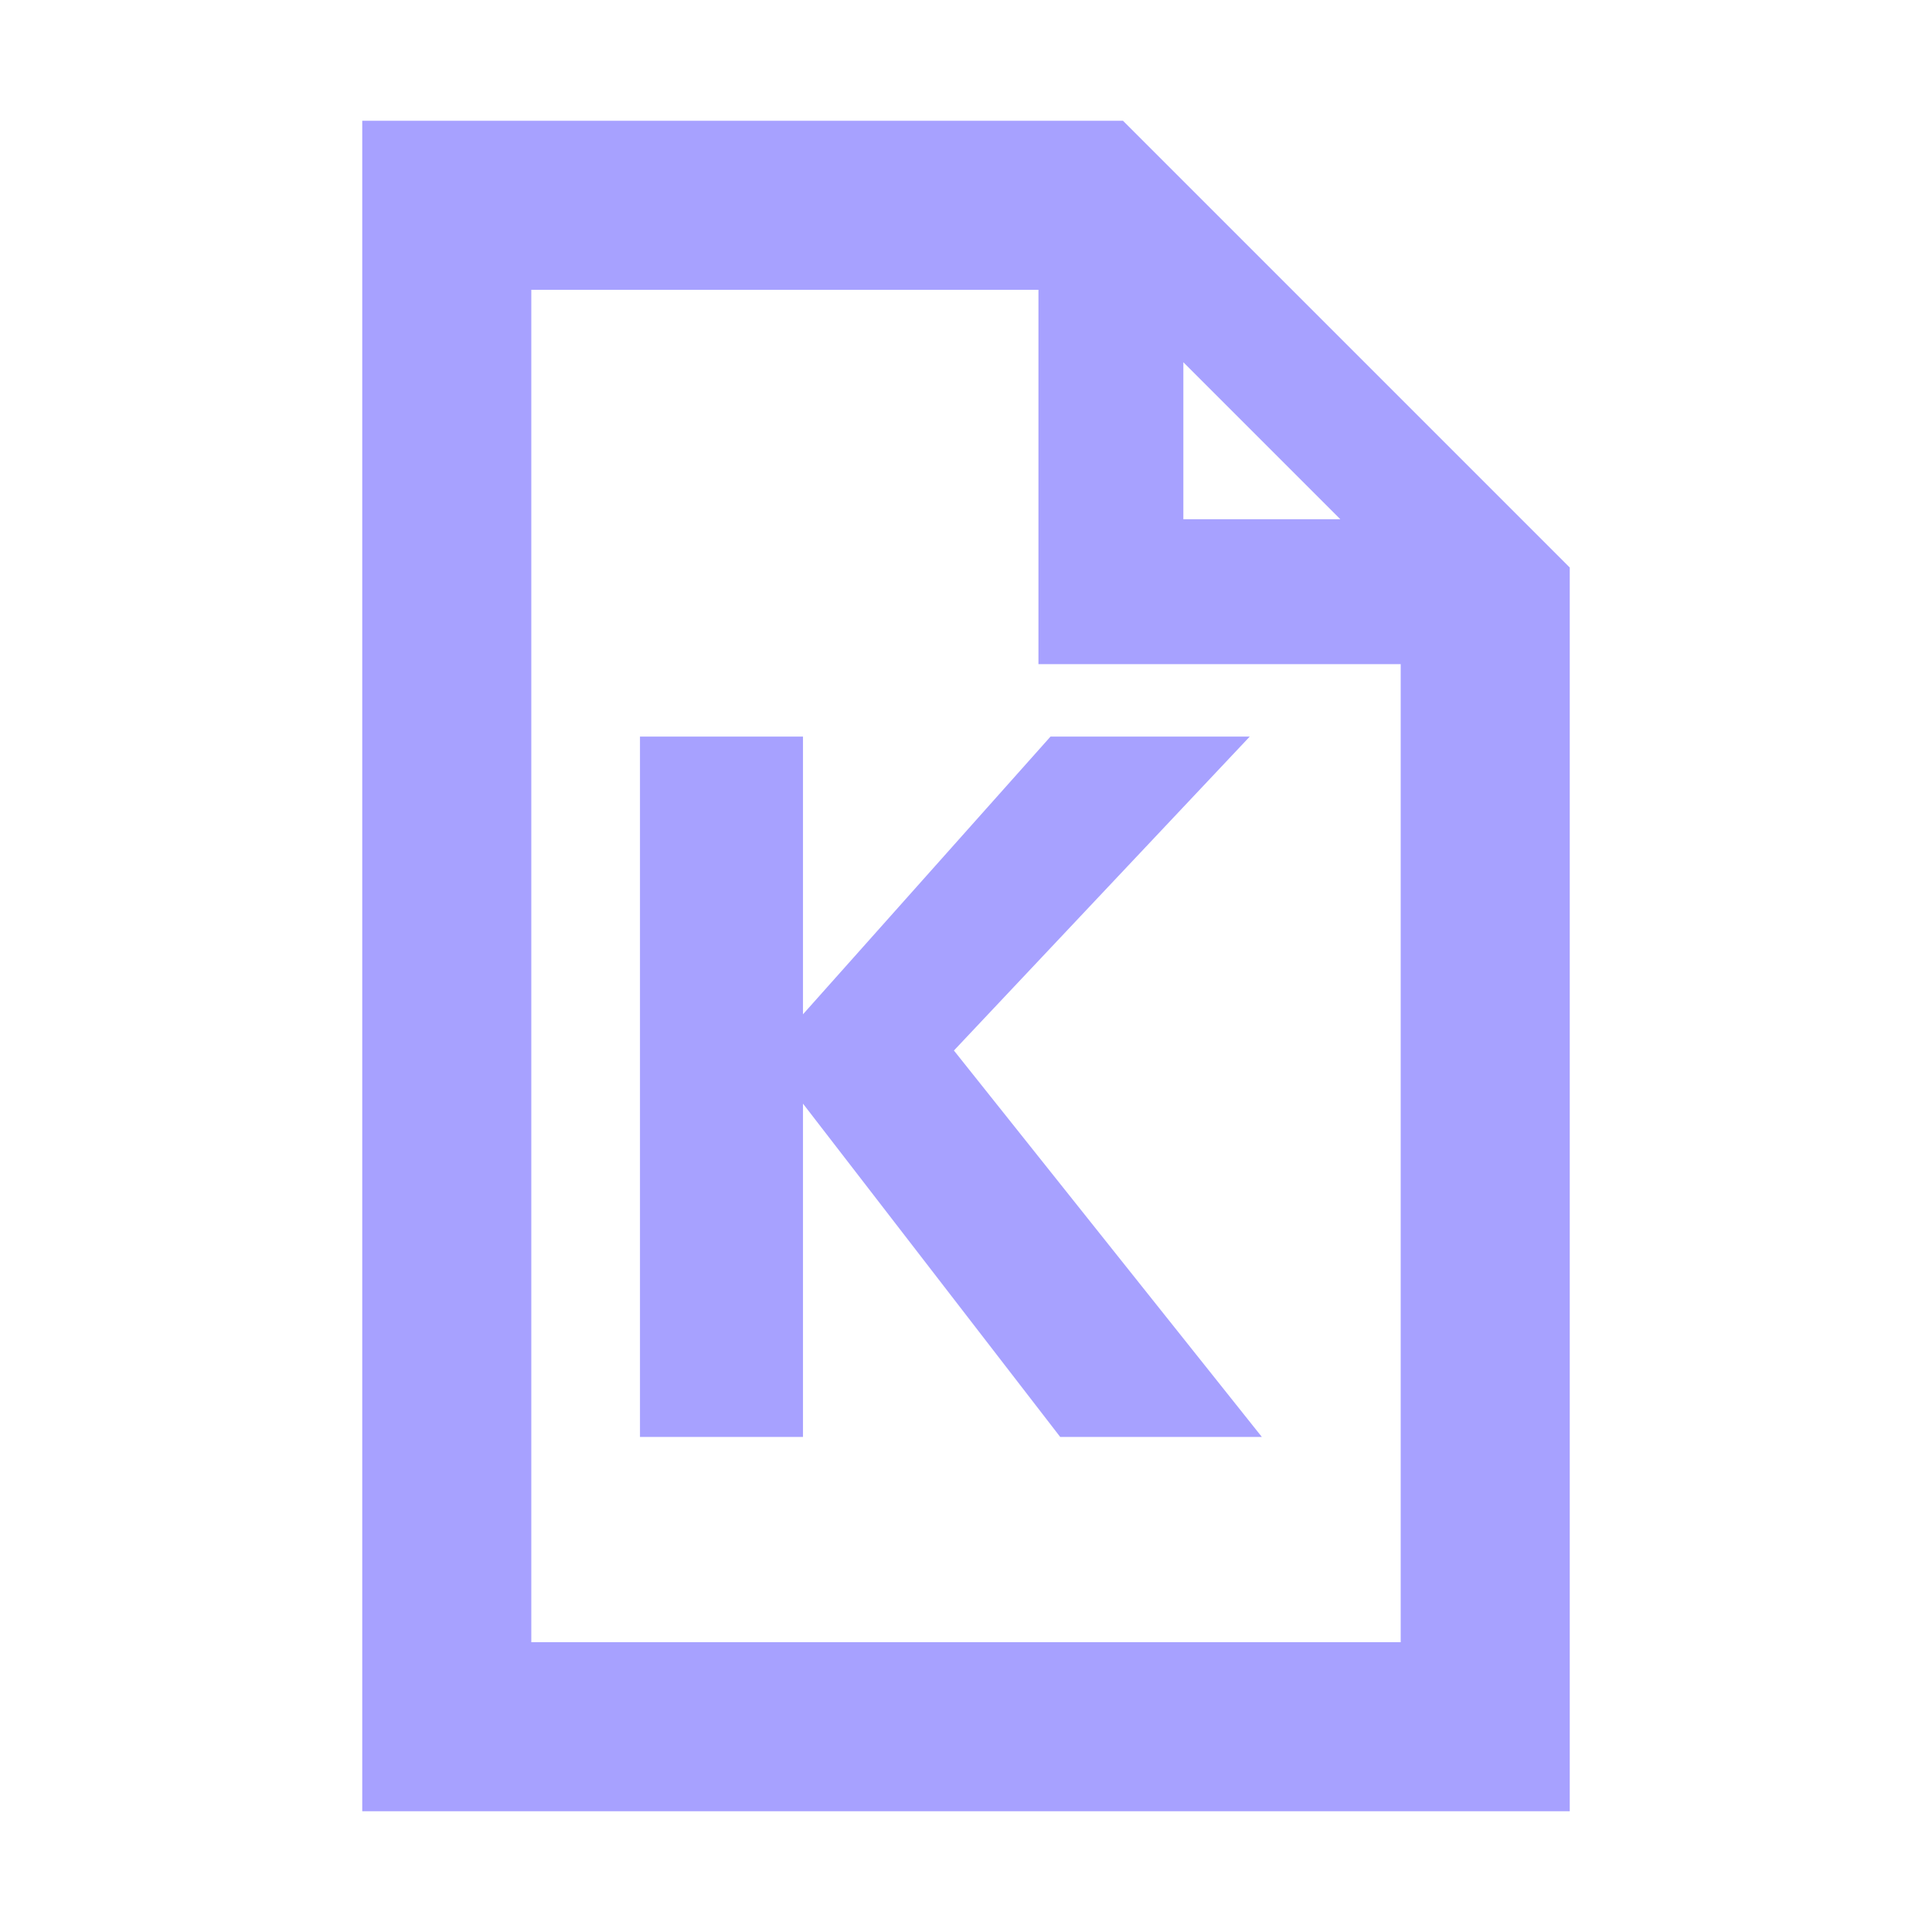
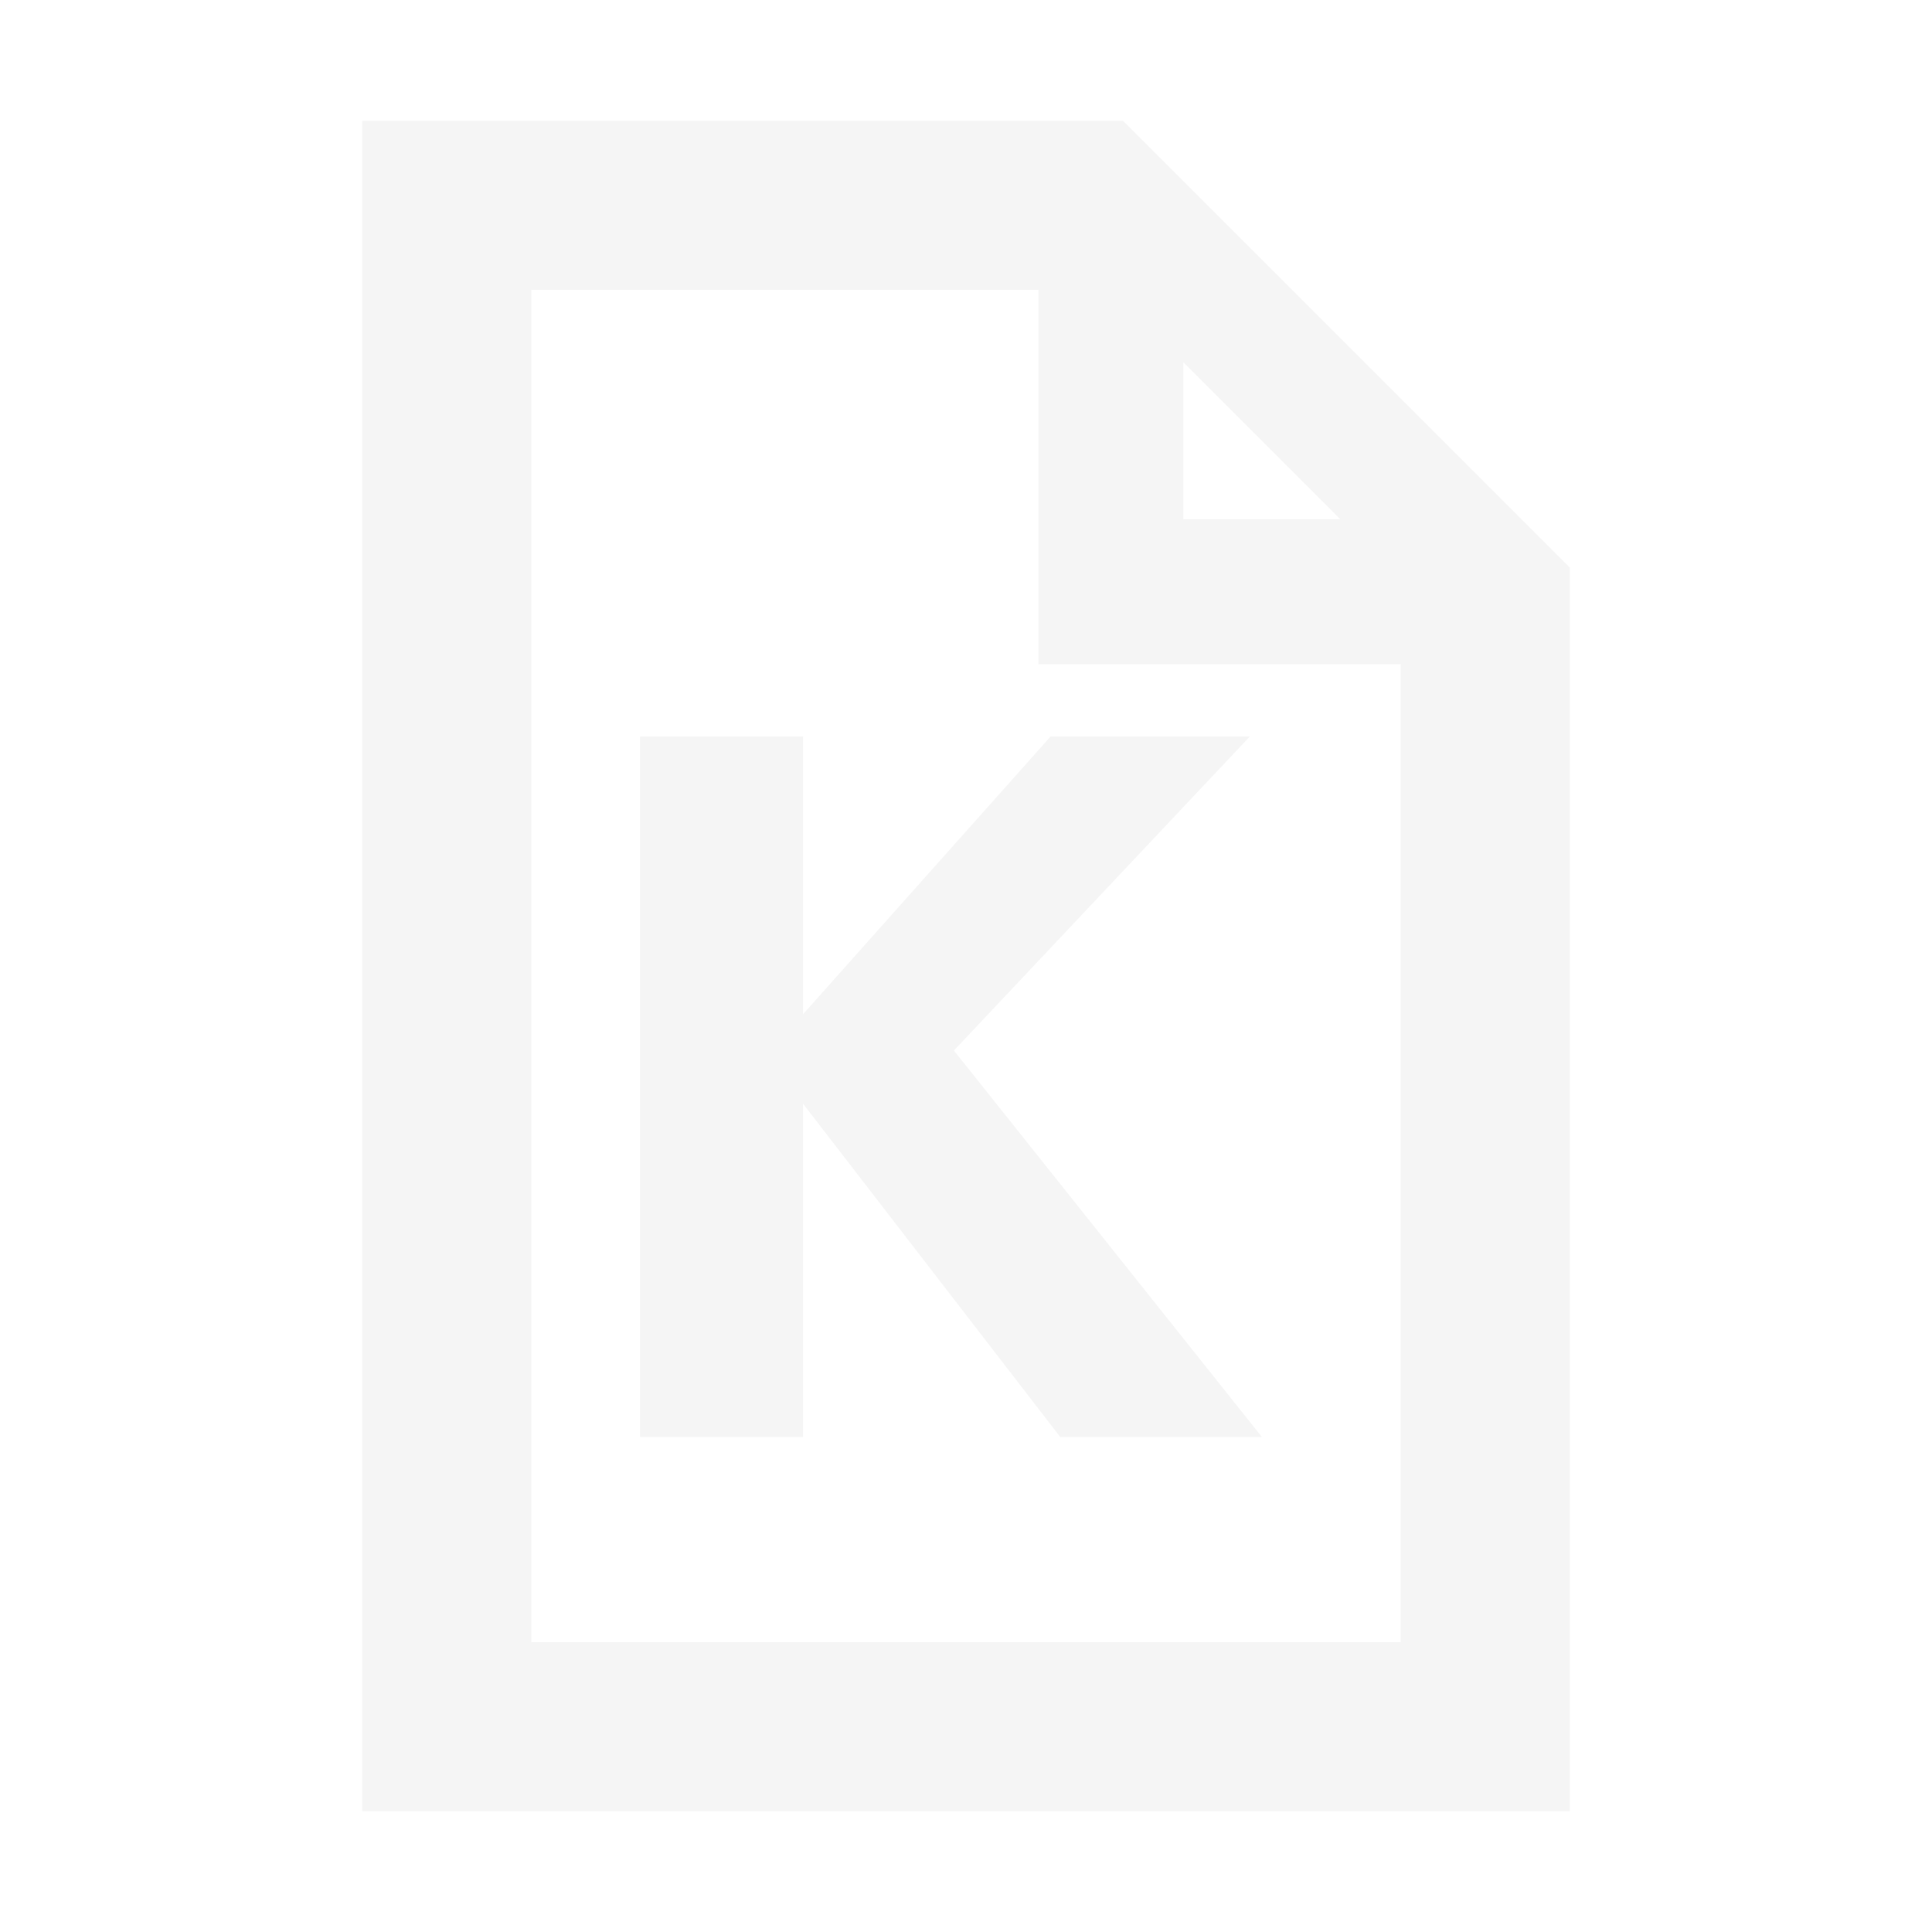
<svg xmlns="http://www.w3.org/2000/svg" viewBox="0 0 16 16" aria-hidden="true">
-   <path fill="#A7A1FF" d="M3 1h6.3L13 4.7V15H3V1Zm1.4 1.4v11.2h7.2V5.5h-3V2.4H4.4Zm5.4.6v1.3h1.3L9.8 3Z" />
-   <path fill="#A7A1FF" d="M5.3 6.1h1.35v2.3l2.05-2.3h1.65L7.9 8.7l2.55 3.2H8.78L6.65 9.14v2.76H5.3V6.1Z" />
+   <path fill="#f5f5f5" d="M3 1h6.3L13 4.7V15H3V1Zm1.4 1.4v11.2h7.2V5.5h-3V2.4H4.4Zm5.4.6v1.3h1.3L9.8 3Z" />
+   <path fill="#f5f5f5" d="M5.3 6.1h1.35v2.3l2.05-2.3h1.65L7.9 8.7l2.55 3.2H8.78L6.65 9.14v2.76H5.3V6.1Z" />
</svg>
